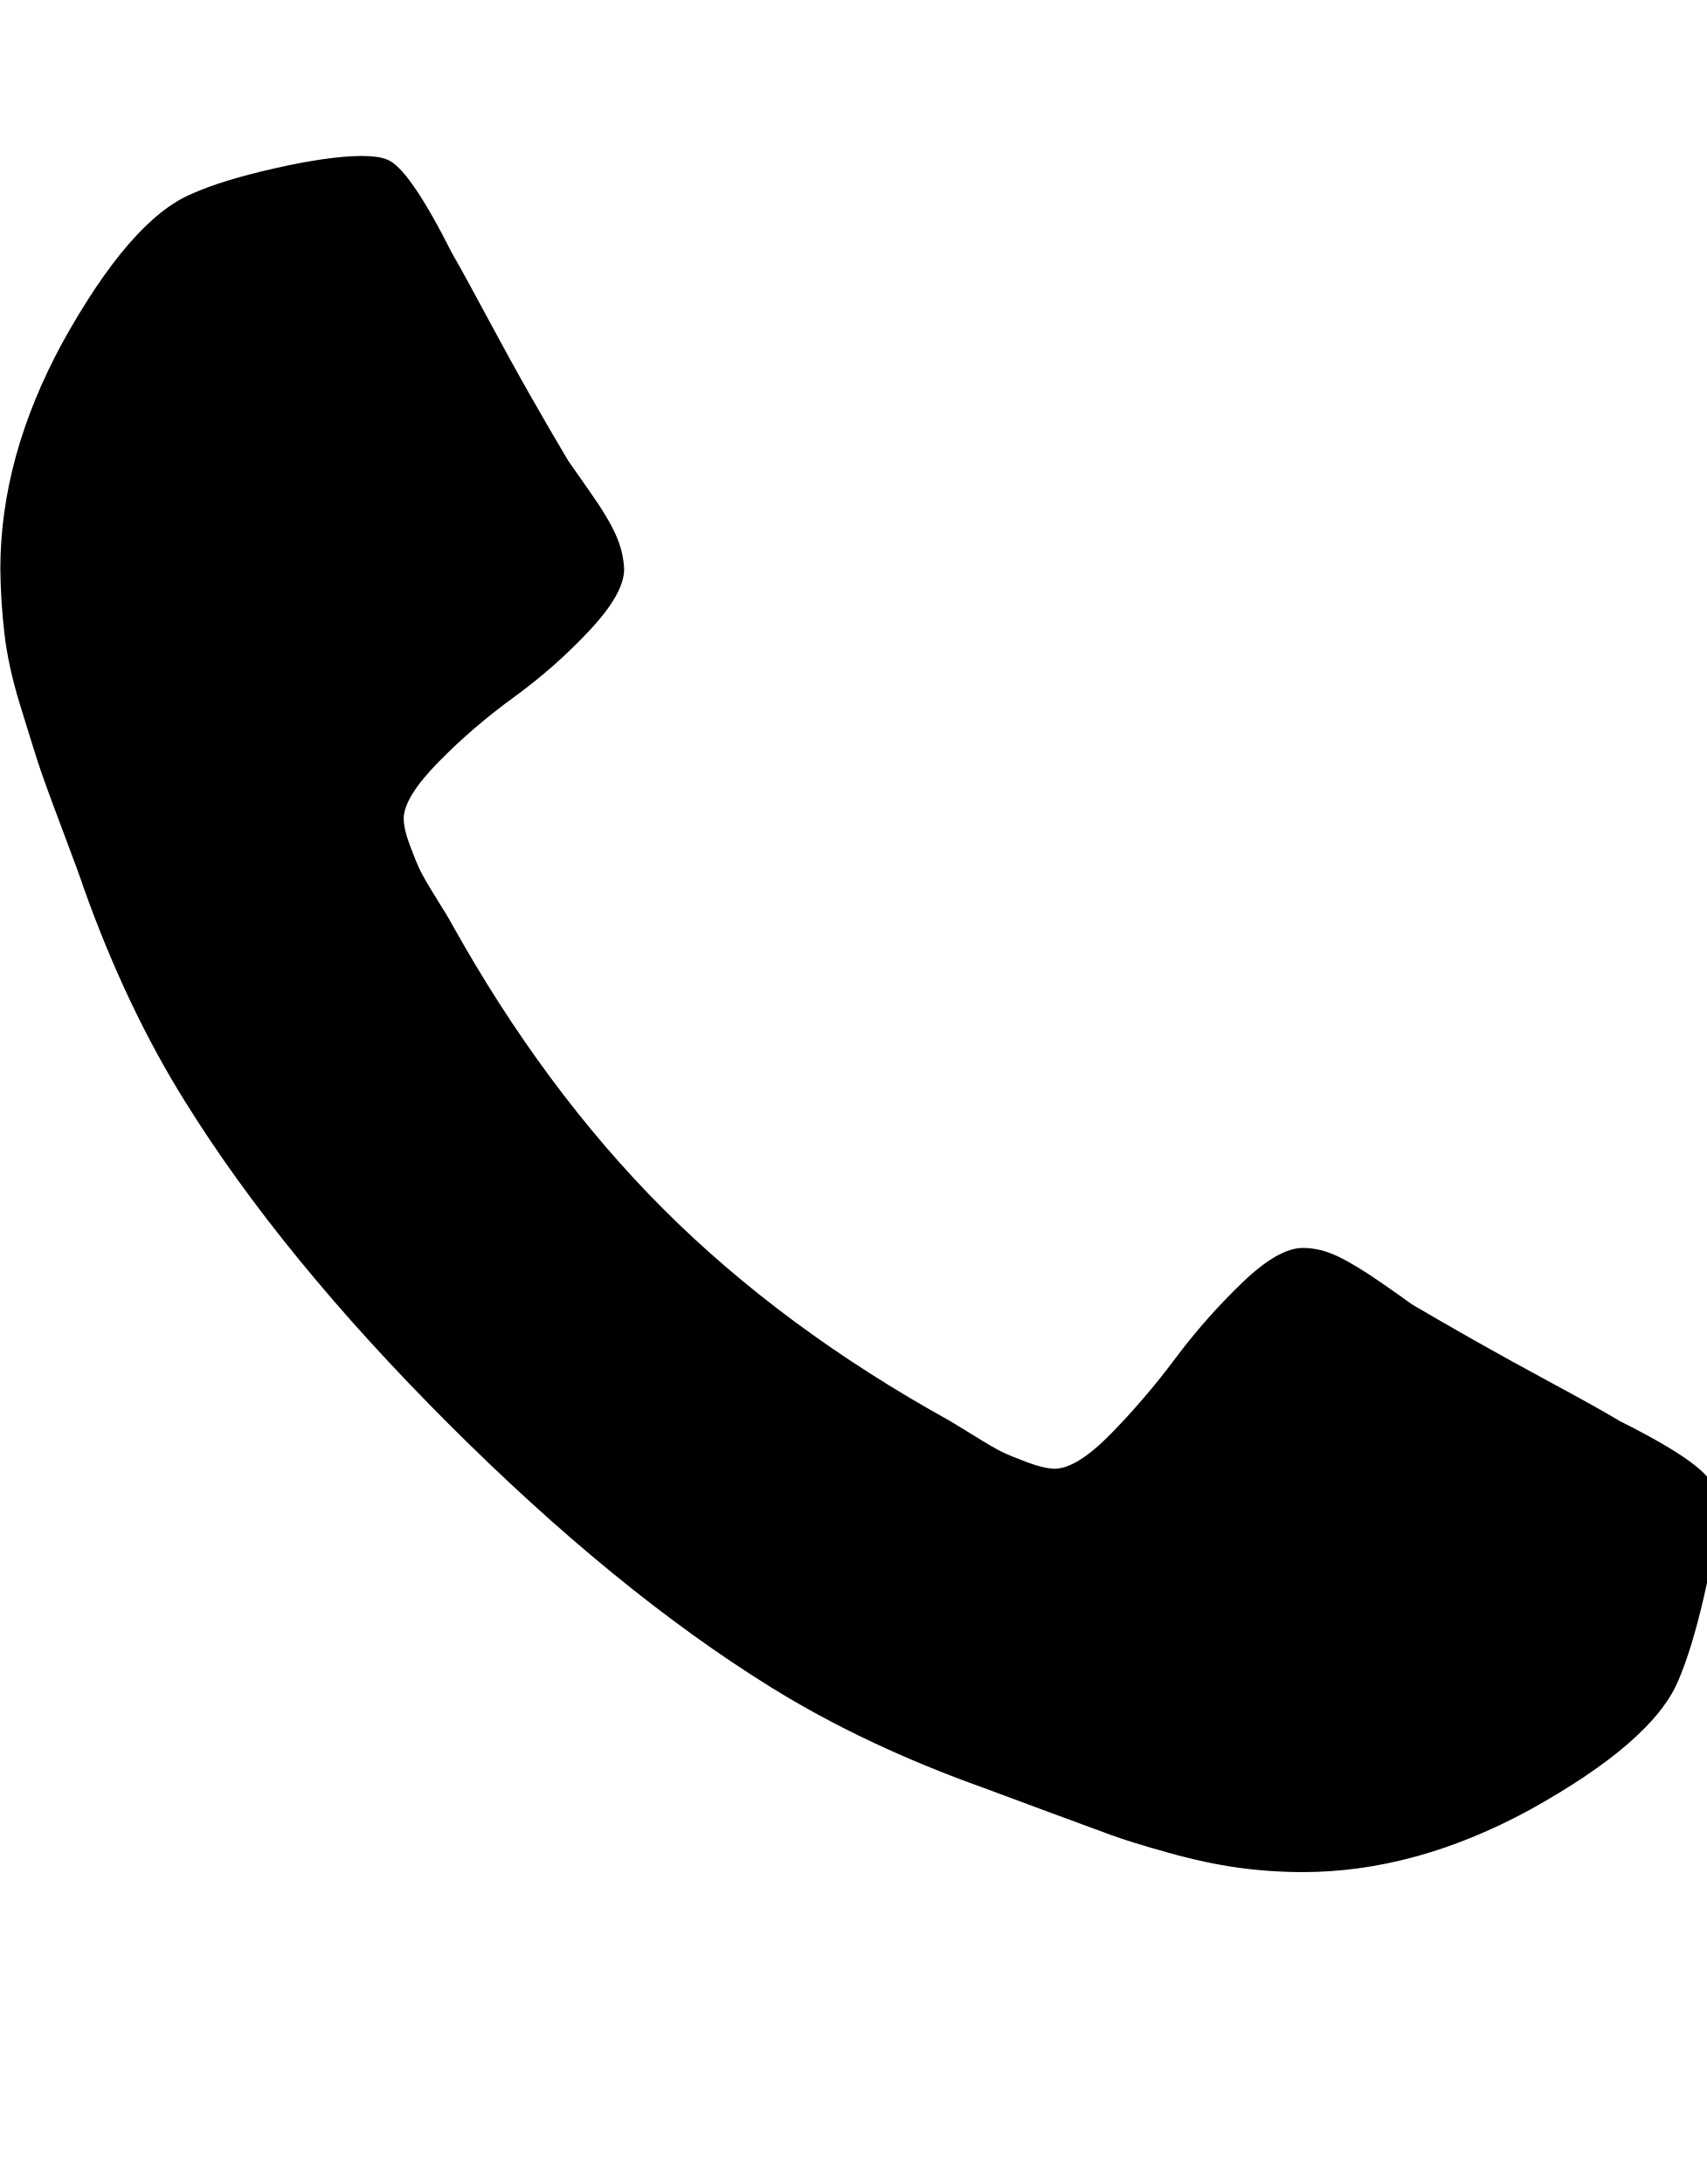
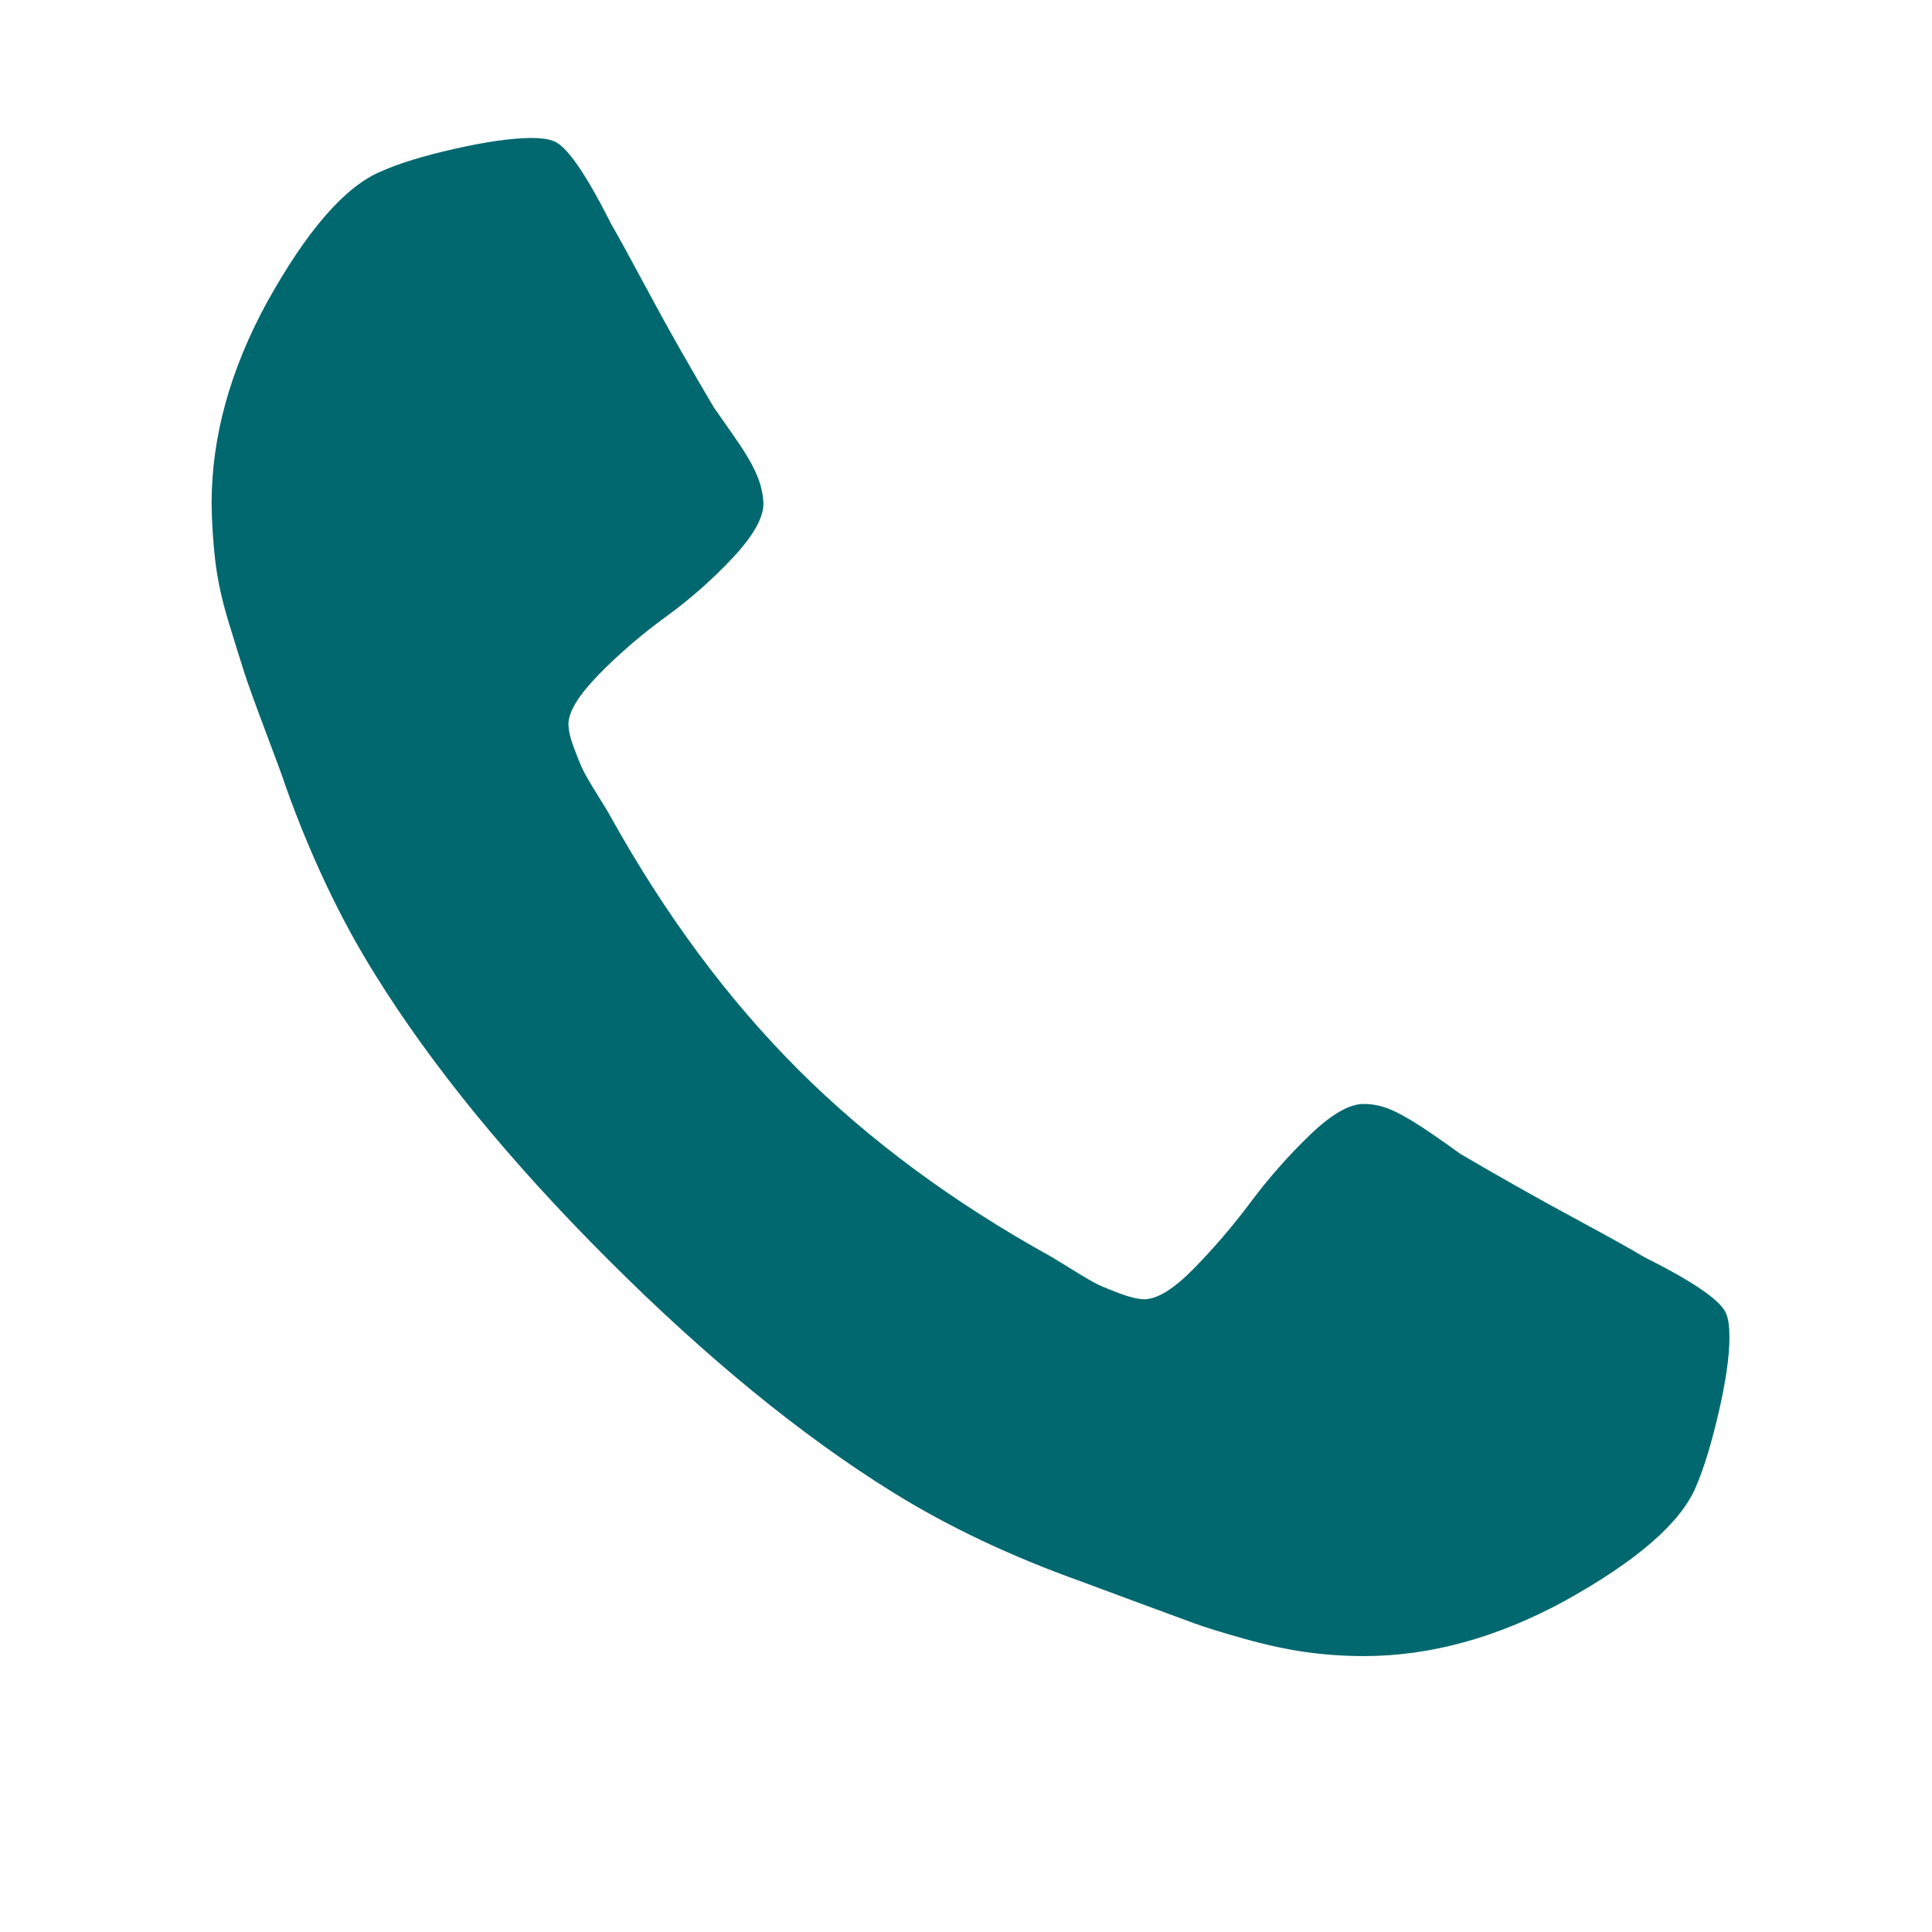
- <svg xmlns="http://www.w3.org/2000/svg" id="phone" width="50" height="64">
+ <svg xmlns="http://www.w3.org/2000/svg" id="phone" fill="#00686e" width="18" height="18" viewBox="0 0 50 64">
  <path d="M50.29 44.29q0 .96-.36 2.51t-.75 2.45q-.75 1.79-4.36 3.79-3.35 1.82-6.64 1.82-.96 0-1.9-.13t-2.05-.44-1.68-.52-1.98-.73-1.75-.65q-3.5-1.25-6.25-2.96-4.54-2.82-9.43-7.71t-7.71-9.43q-1.72-2.75-2.97-6.25-.1-.32-.64-1.75T1.1 22.3t-.52-1.67-.45-2.06-.12-1.9q0-3.28 1.82-6.63 2-3.61 3.79-4.36.89-.4 2.44-.75t2.52-.36q.5 0 .75.1.64.22 1.9 2.72.39.68 1.06 1.93t1.25 2.27 1.11 1.91l.63.9q.53.75.76 1.26t.25 1.02q0 .71-1.01 1.79t-2.22 1.96-2.21 1.9-1.02 1.64q0 .32.18.8t.3.73.5.86.41.68q2.72 4.89 6.22 8.39t8.4 6.21l.67.41q.61.38.86.5t.73.3.8.19q.65 0 1.65-1.02t1.89-2.21 1.96-2.22 1.79-1.02q.5 0 1.02.25t1.27.77.89.63q.9.53 1.91 1.1t2.27 1.25 1.93 1.08q2.5 1.25 2.71 1.89.1.25.1.75z" />
</svg>
